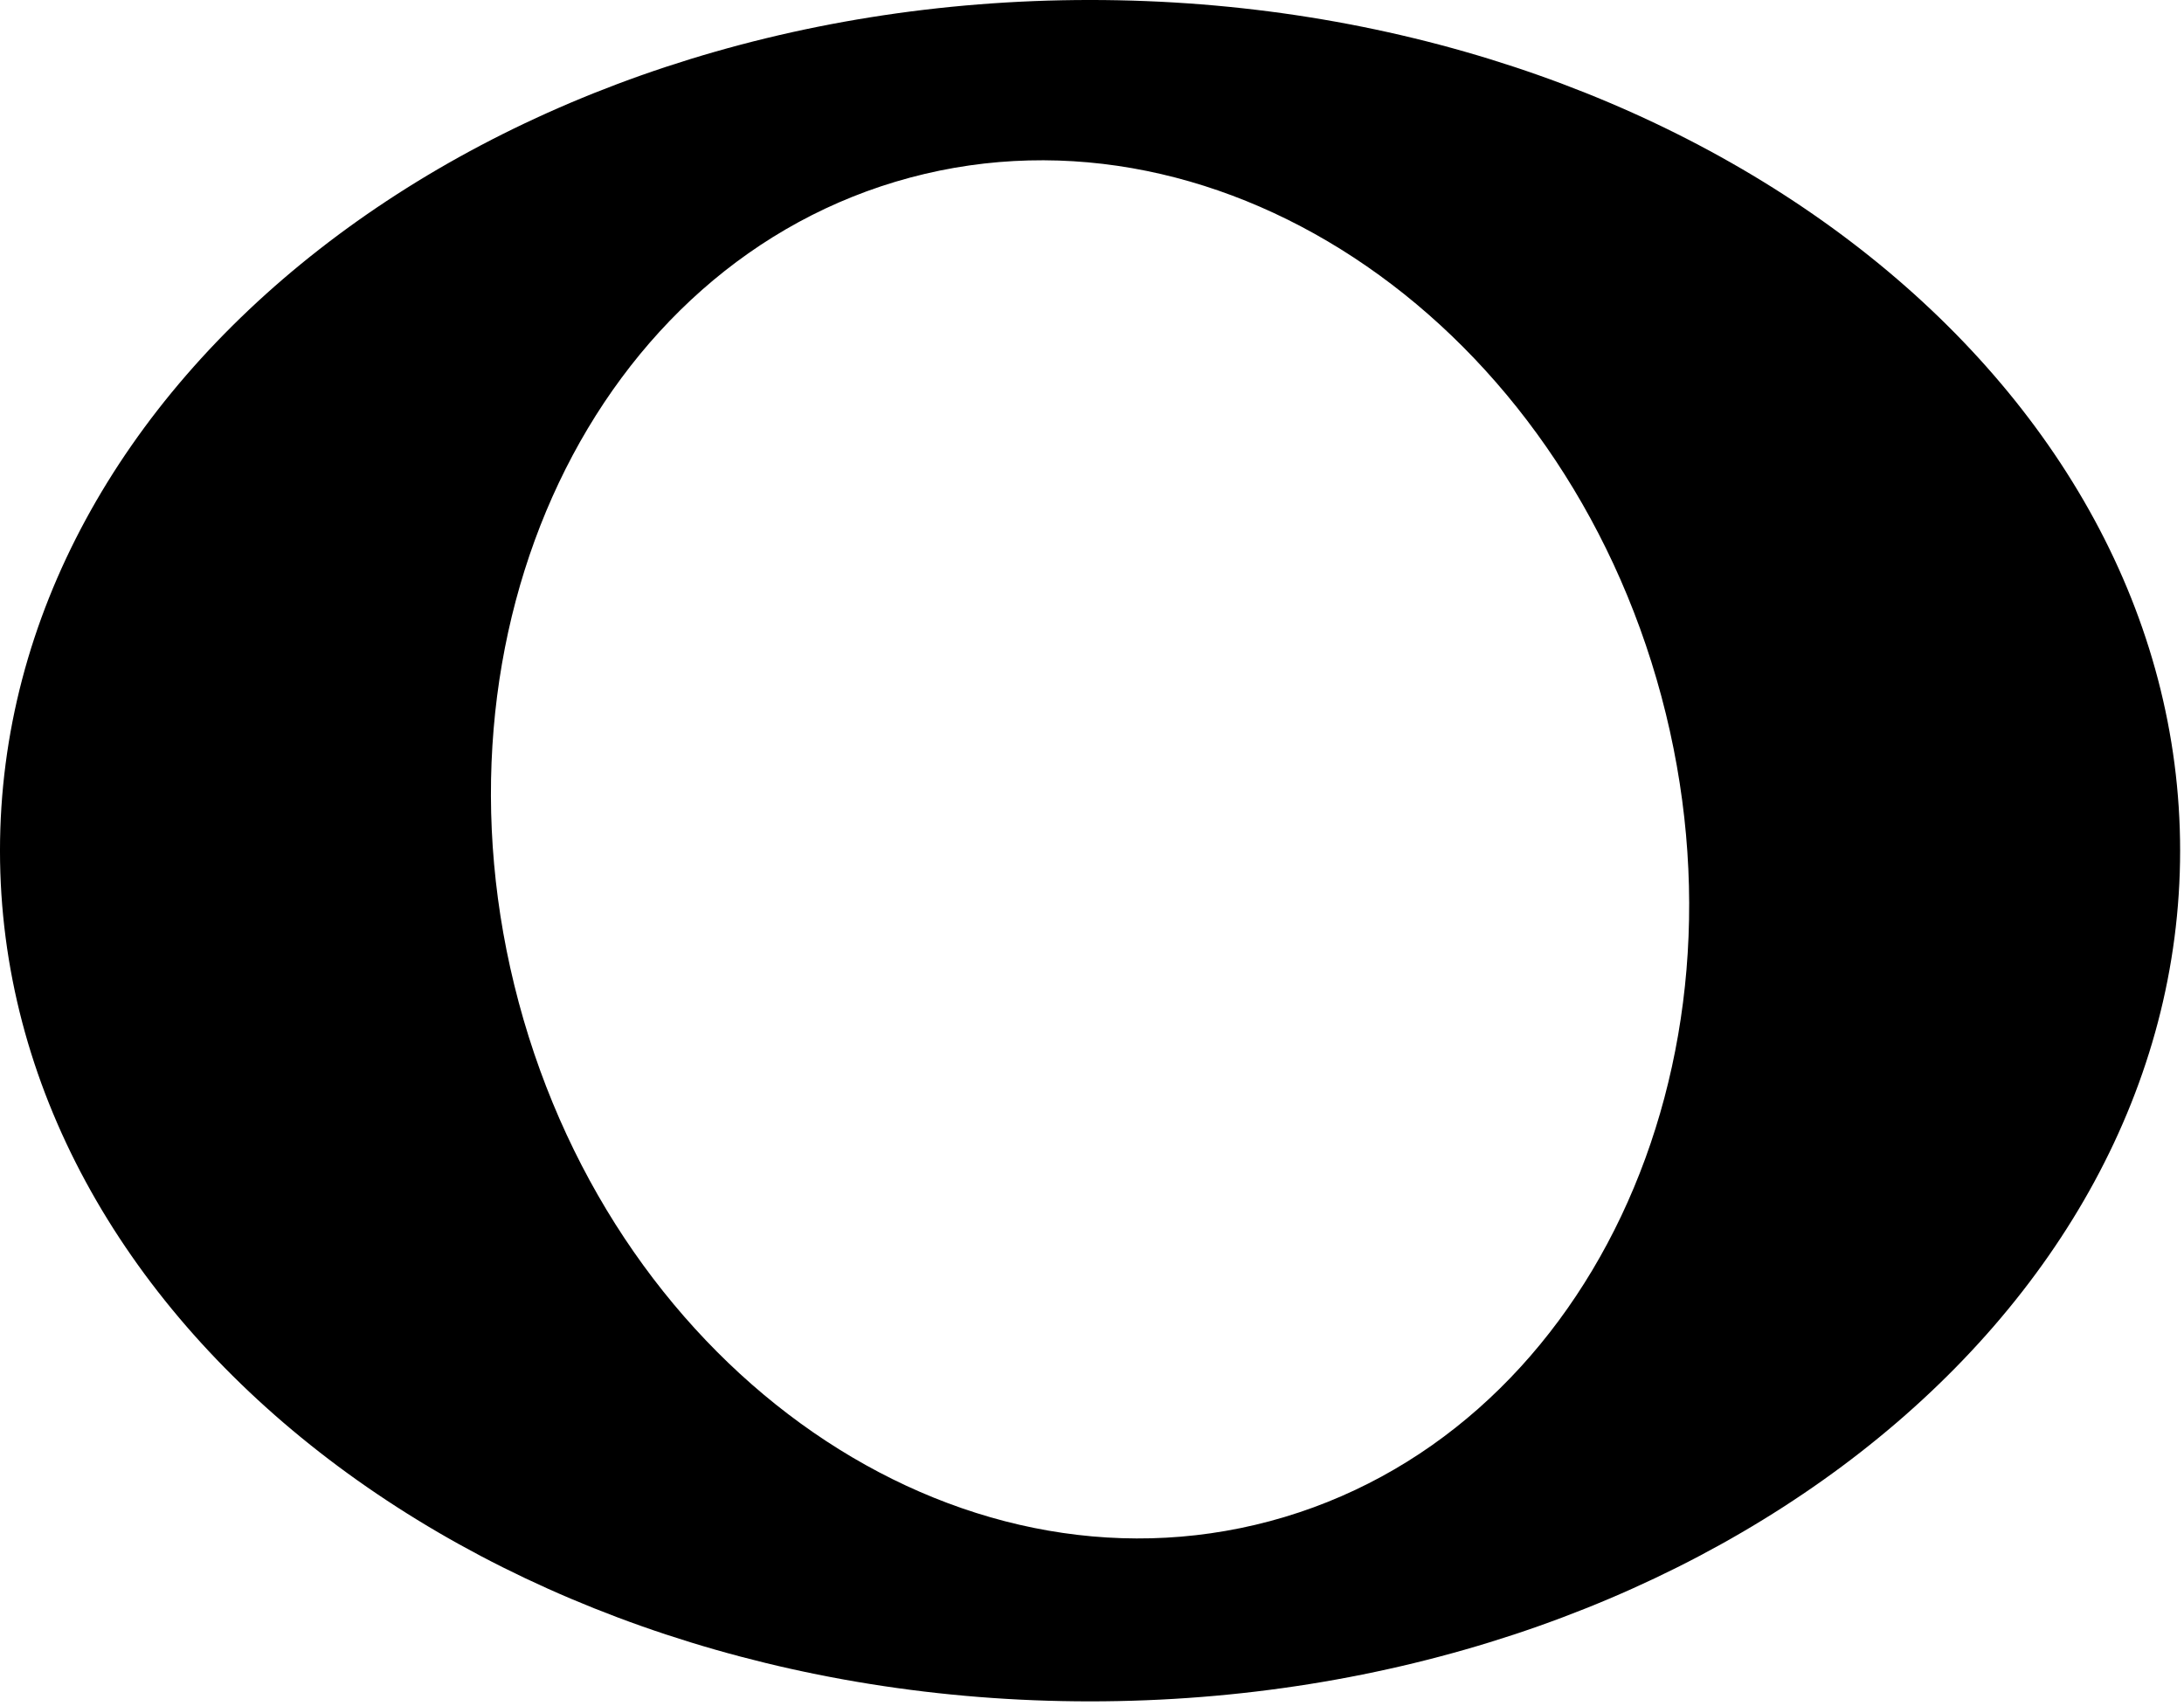
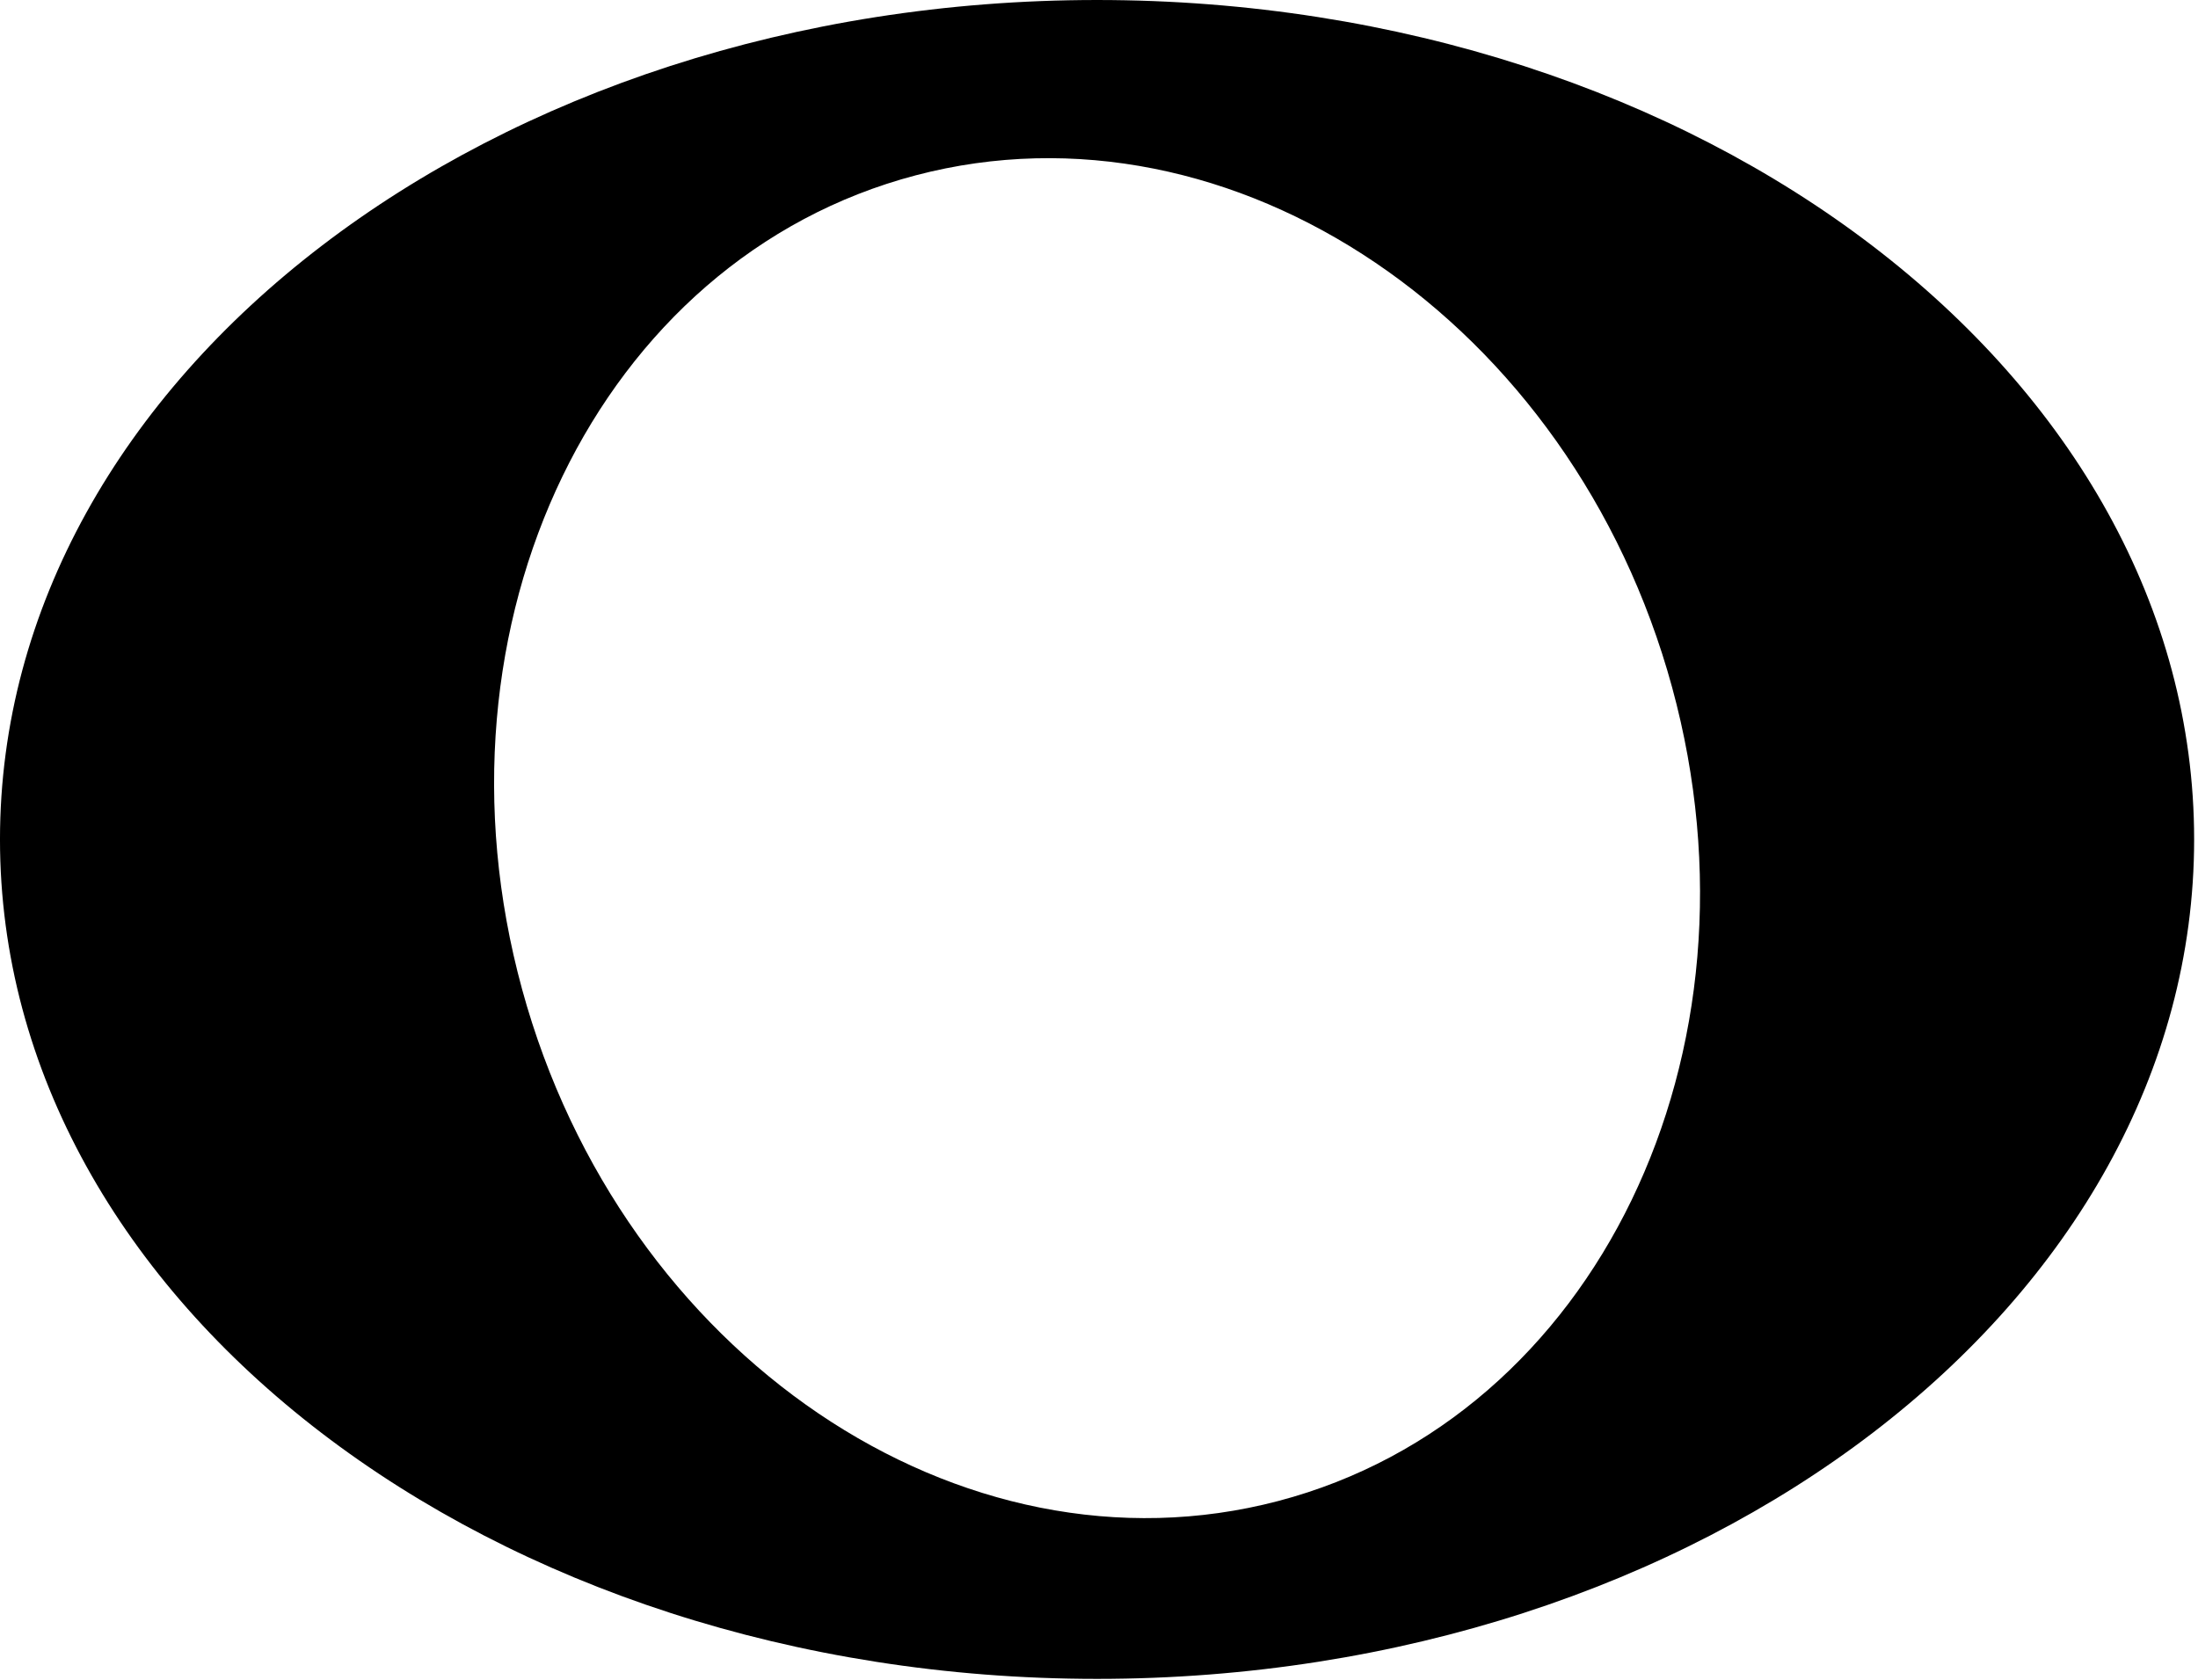
- <svg xmlns="http://www.w3.org/2000/svg" width="100%" height="100%" viewBox="0 0 379 296" version="1.1" xml:space="preserve" style="fill-rule:evenodd;clip-rule:evenodd;stroke-linejoin:round;stroke-miterlimit:2;">
-   <g transform="matrix(1,0,0,1,-1488.19,-1110.24)">
-     <g transform="matrix(0.528762,0,0,0.528762,725.581,-10.7636)">
+ <svg xmlns="http://www.w3.org/2000/svg" width="100%" height="100%" viewBox="0 0 437 334" version="1.1" xml:space="preserve" style="fill-rule:evenodd;clip-rule:evenodd;stroke-linejoin:round;stroke-miterlimit:2;">
+   <g transform="matrix(1,0,0,1,-498.102,-1157.53)">
+     <g transform="matrix(0.609691,0,0,0.597791,-381.227,-109.816)">
      <path d="M1800,2120.05C1997.45,2120.05 2157.75,2245.16 2157.75,2399.26C2157.75,2553.36 1997.45,2678.47 1800,2678.47C1602.55,2678.47 1442.25,2553.36 1442.25,2399.26C1442.25,2245.16 1602.55,2120.05 1800,2120.05ZM1612.5,2449.07C1579.89,2327.39 1637.44,2206.08 1740.92,2178.35C1844.41,2150.62 1954.89,2226.91 1987.5,2348.59C2020.11,2470.28 1962.56,2591.58 1859.08,2619.31C1755.59,2647.04 1645.11,2570.76 1612.5,2449.07Z" />
    </g>
  </g>
</svg>
